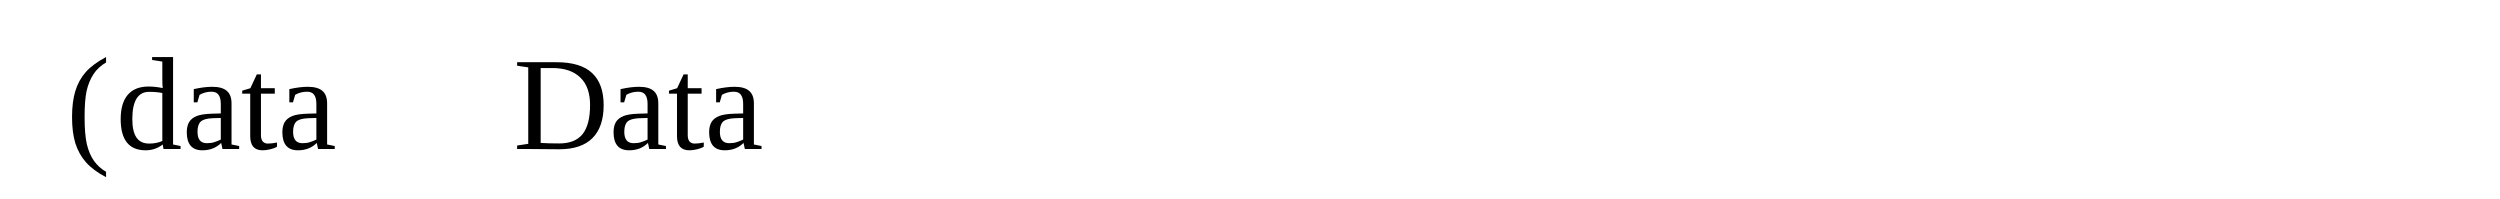
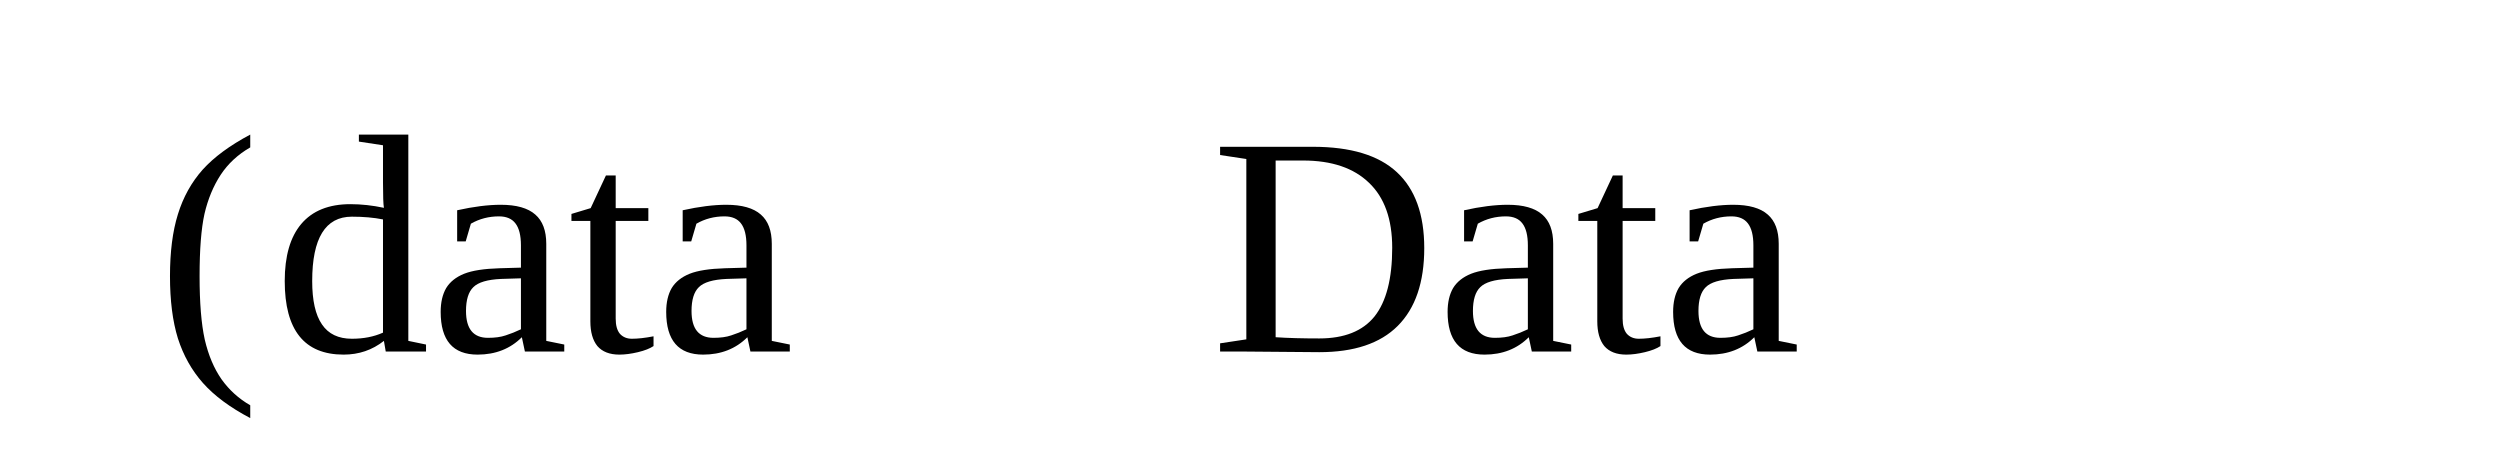
- <svg xmlns="http://www.w3.org/2000/svg" version="1.1" viewBox="430 408 302 24" width="302px" height="24px">
-   <rect fill="rgb(255,255,255)" fill-opacity="1" width="302" height="24" x="430" y="408" />
+ <svg xmlns="http://www.w3.org/2000/svg" version="1.1" viewBox="430 408 128 24" width="128px" height="24px">
+   <rect fill="rgb(255,255,255)" fill-opacity="1" width="128" height="24" x="430" y="408" />
  <text fill="rgb(0,0,0)" fill-opacity="1.0" font-size="16" x="438" y="426" textLength="6" lengthAdjust="spacingAndGlyphs">(</text>
  <text fill="rgb(0,0,0)" fill-opacity="1.0" font-size="16" x="444" y="426" textLength="32" lengthAdjust="spacingAndGlyphs">data</text>
  <text fill="rgb(0,0,0)" fill-opacity="1.0" font-size="16" x="492" y="426" textLength="32" lengthAdjust="spacingAndGlyphs">Data</text>
</svg>
